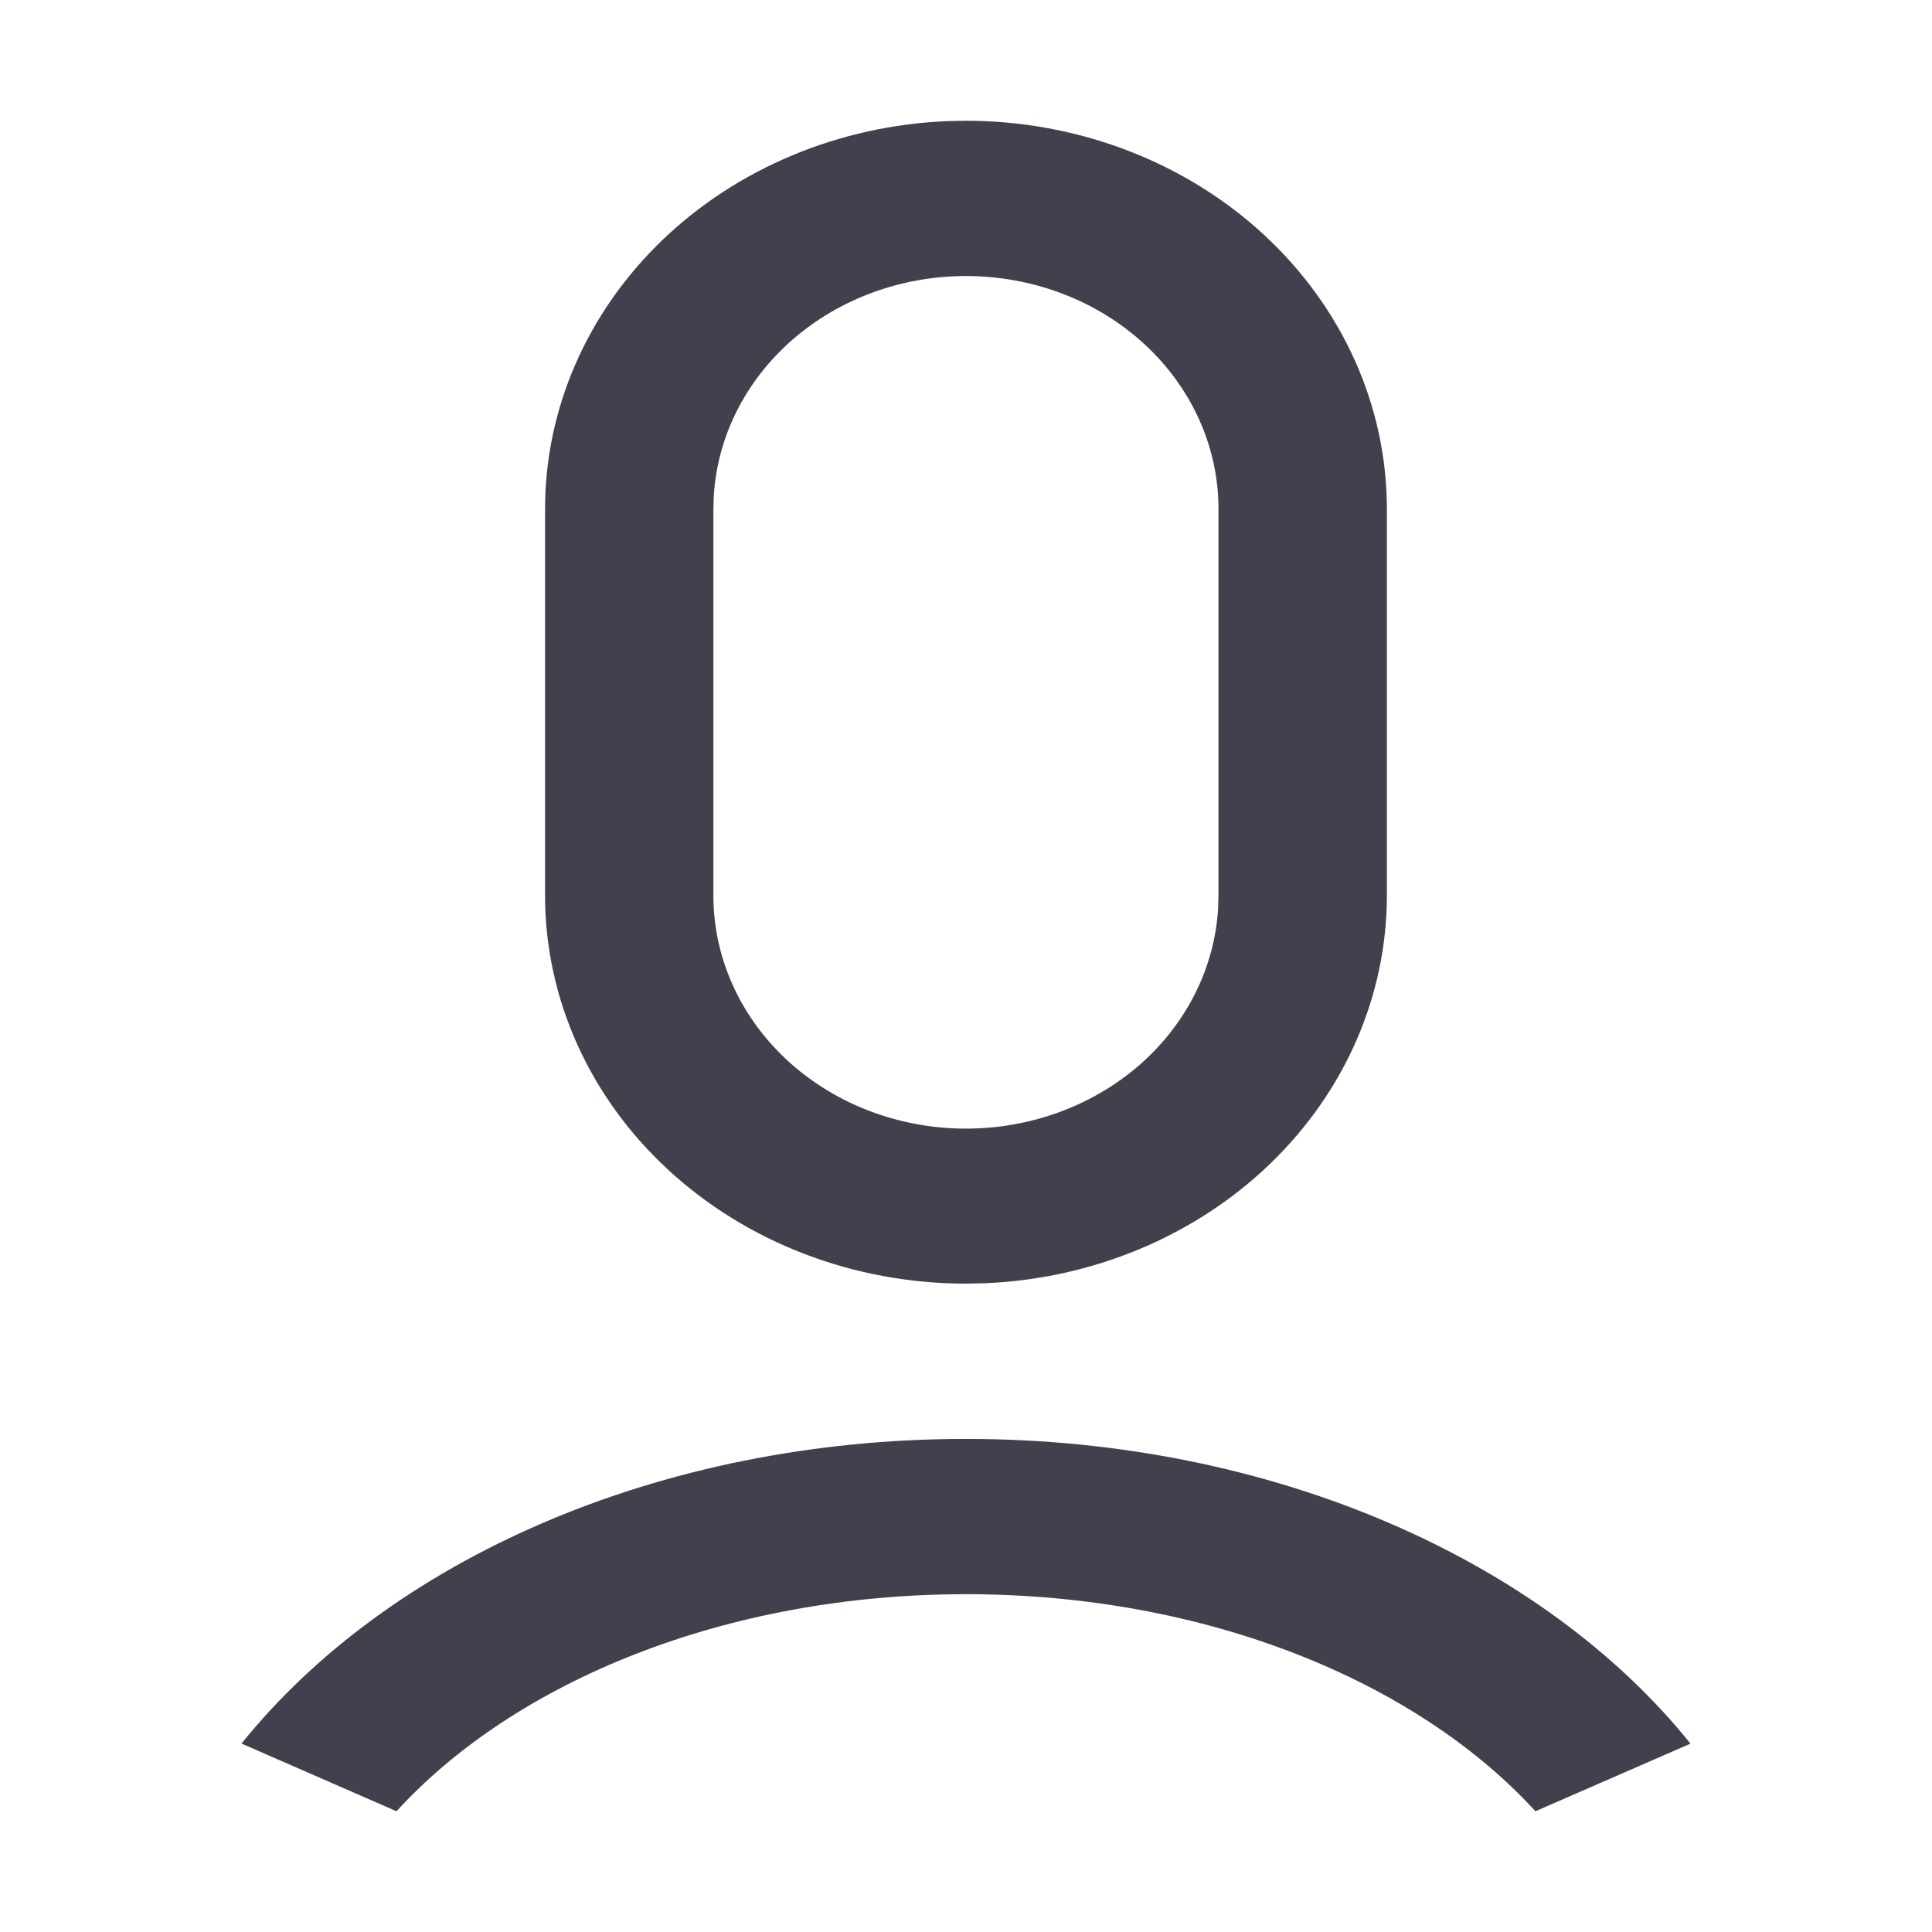
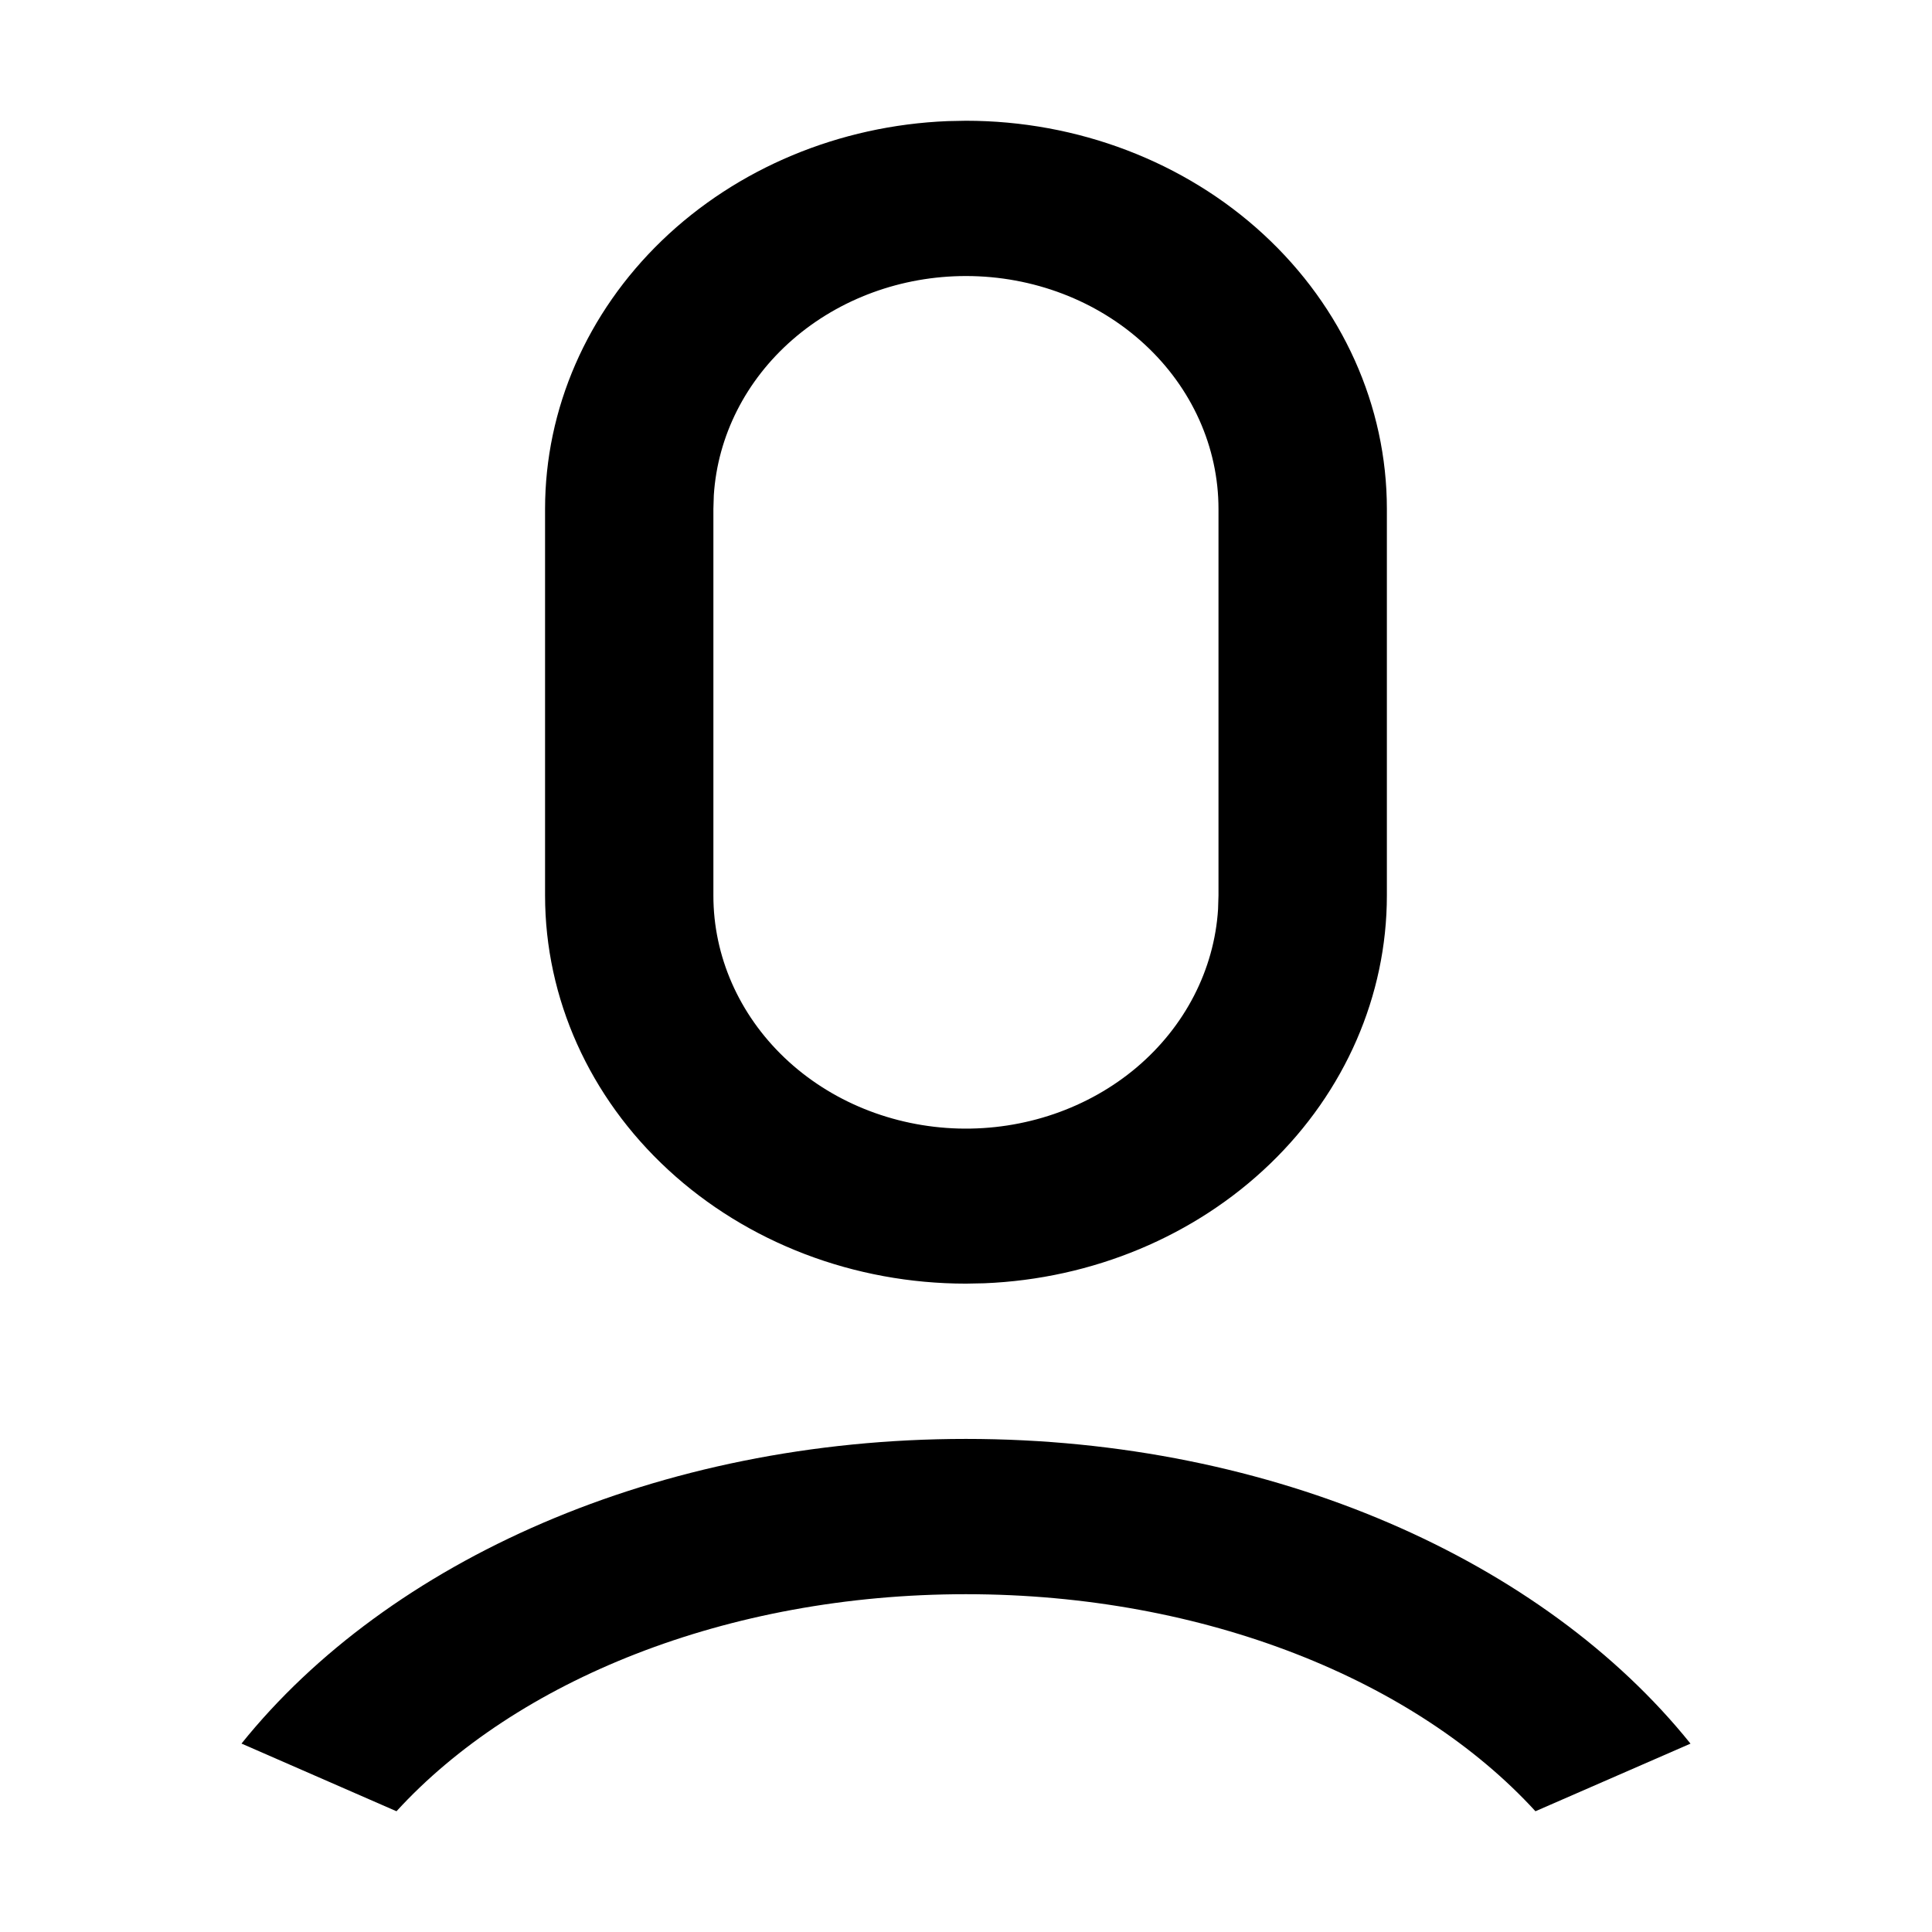
<svg xmlns="http://www.w3.org/2000/svg" width="32" height="32" viewBox="0 0 32 32">
-   <path d="M15.999 23.833C21.105 23.833 25.571 25.858 28 28.88L25.432 30C23.455 27.84 19.969 26.405 15.999 26.405C12.03 26.405 8.544 27.84 6.567 30L4 28.879C6.429 25.857 10.893 23.833 15.999 23.833ZM15.999 2C17.848 2 19.622 2.677 20.929 3.883C22.236 5.089 22.971 6.724 22.971 8.429V14.832C22.971 16.489 22.277 18.082 21.035 19.278C19.792 20.475 18.097 21.183 16.302 21.255L15.999 21.261C14.15 21.261 12.377 20.584 11.07 19.378C9.762 18.173 9.028 16.537 9.028 14.832V8.429C9.028 6.772 9.722 5.18 10.964 3.983C12.207 2.786 13.902 2.078 15.697 2.006L15.999 2ZM15.999 4.572C14.932 4.572 13.906 4.948 13.13 5.623C12.353 6.298 11.886 7.221 11.823 8.203L11.816 8.429V14.832C11.815 15.836 12.239 16.801 12.997 17.522C13.755 18.243 14.788 18.662 15.877 18.692C16.965 18.721 18.023 18.358 18.826 17.68C19.628 17.001 20.112 16.061 20.175 15.059L20.182 14.832V8.429C20.182 7.406 19.741 6.425 18.957 5.702C18.173 4.978 17.109 4.572 15.999 4.572Z" fill="#41414D" />
+   <path d="M15.999 23.833C21.105 23.833 25.571 25.858 28 28.88L25.432 30C23.455 27.84 19.969 26.405 15.999 26.405C12.03 26.405 8.544 27.84 6.567 30L4 28.879C6.429 25.857 10.893 23.833 15.999 23.833ZM15.999 2C17.848 2 19.622 2.677 20.929 3.883C22.236 5.089 22.971 6.724 22.971 8.429V14.832C22.971 16.489 22.277 18.082 21.035 19.278C19.792 20.475 18.097 21.183 16.302 21.255L15.999 21.261C14.15 21.261 12.377 20.584 11.07 19.378C9.762 18.173 9.028 16.537 9.028 14.832V8.429C9.028 6.772 9.722 5.18 10.964 3.983C12.207 2.786 13.902 2.078 15.697 2.006L15.999 2ZM15.999 4.572C14.932 4.572 13.906 4.948 13.13 5.623C12.353 6.298 11.886 7.221 11.823 8.203L11.816 8.429V14.832C11.815 15.836 12.239 16.801 12.997 17.522C13.755 18.243 14.788 18.662 15.877 18.692C16.965 18.721 18.023 18.358 18.826 17.68C19.628 17.001 20.112 16.061 20.175 15.059L20.182 14.832V8.429C20.182 7.406 19.741 6.425 18.957 5.702C18.173 4.978 17.109 4.572 15.999 4.572Z" />
</svg>
